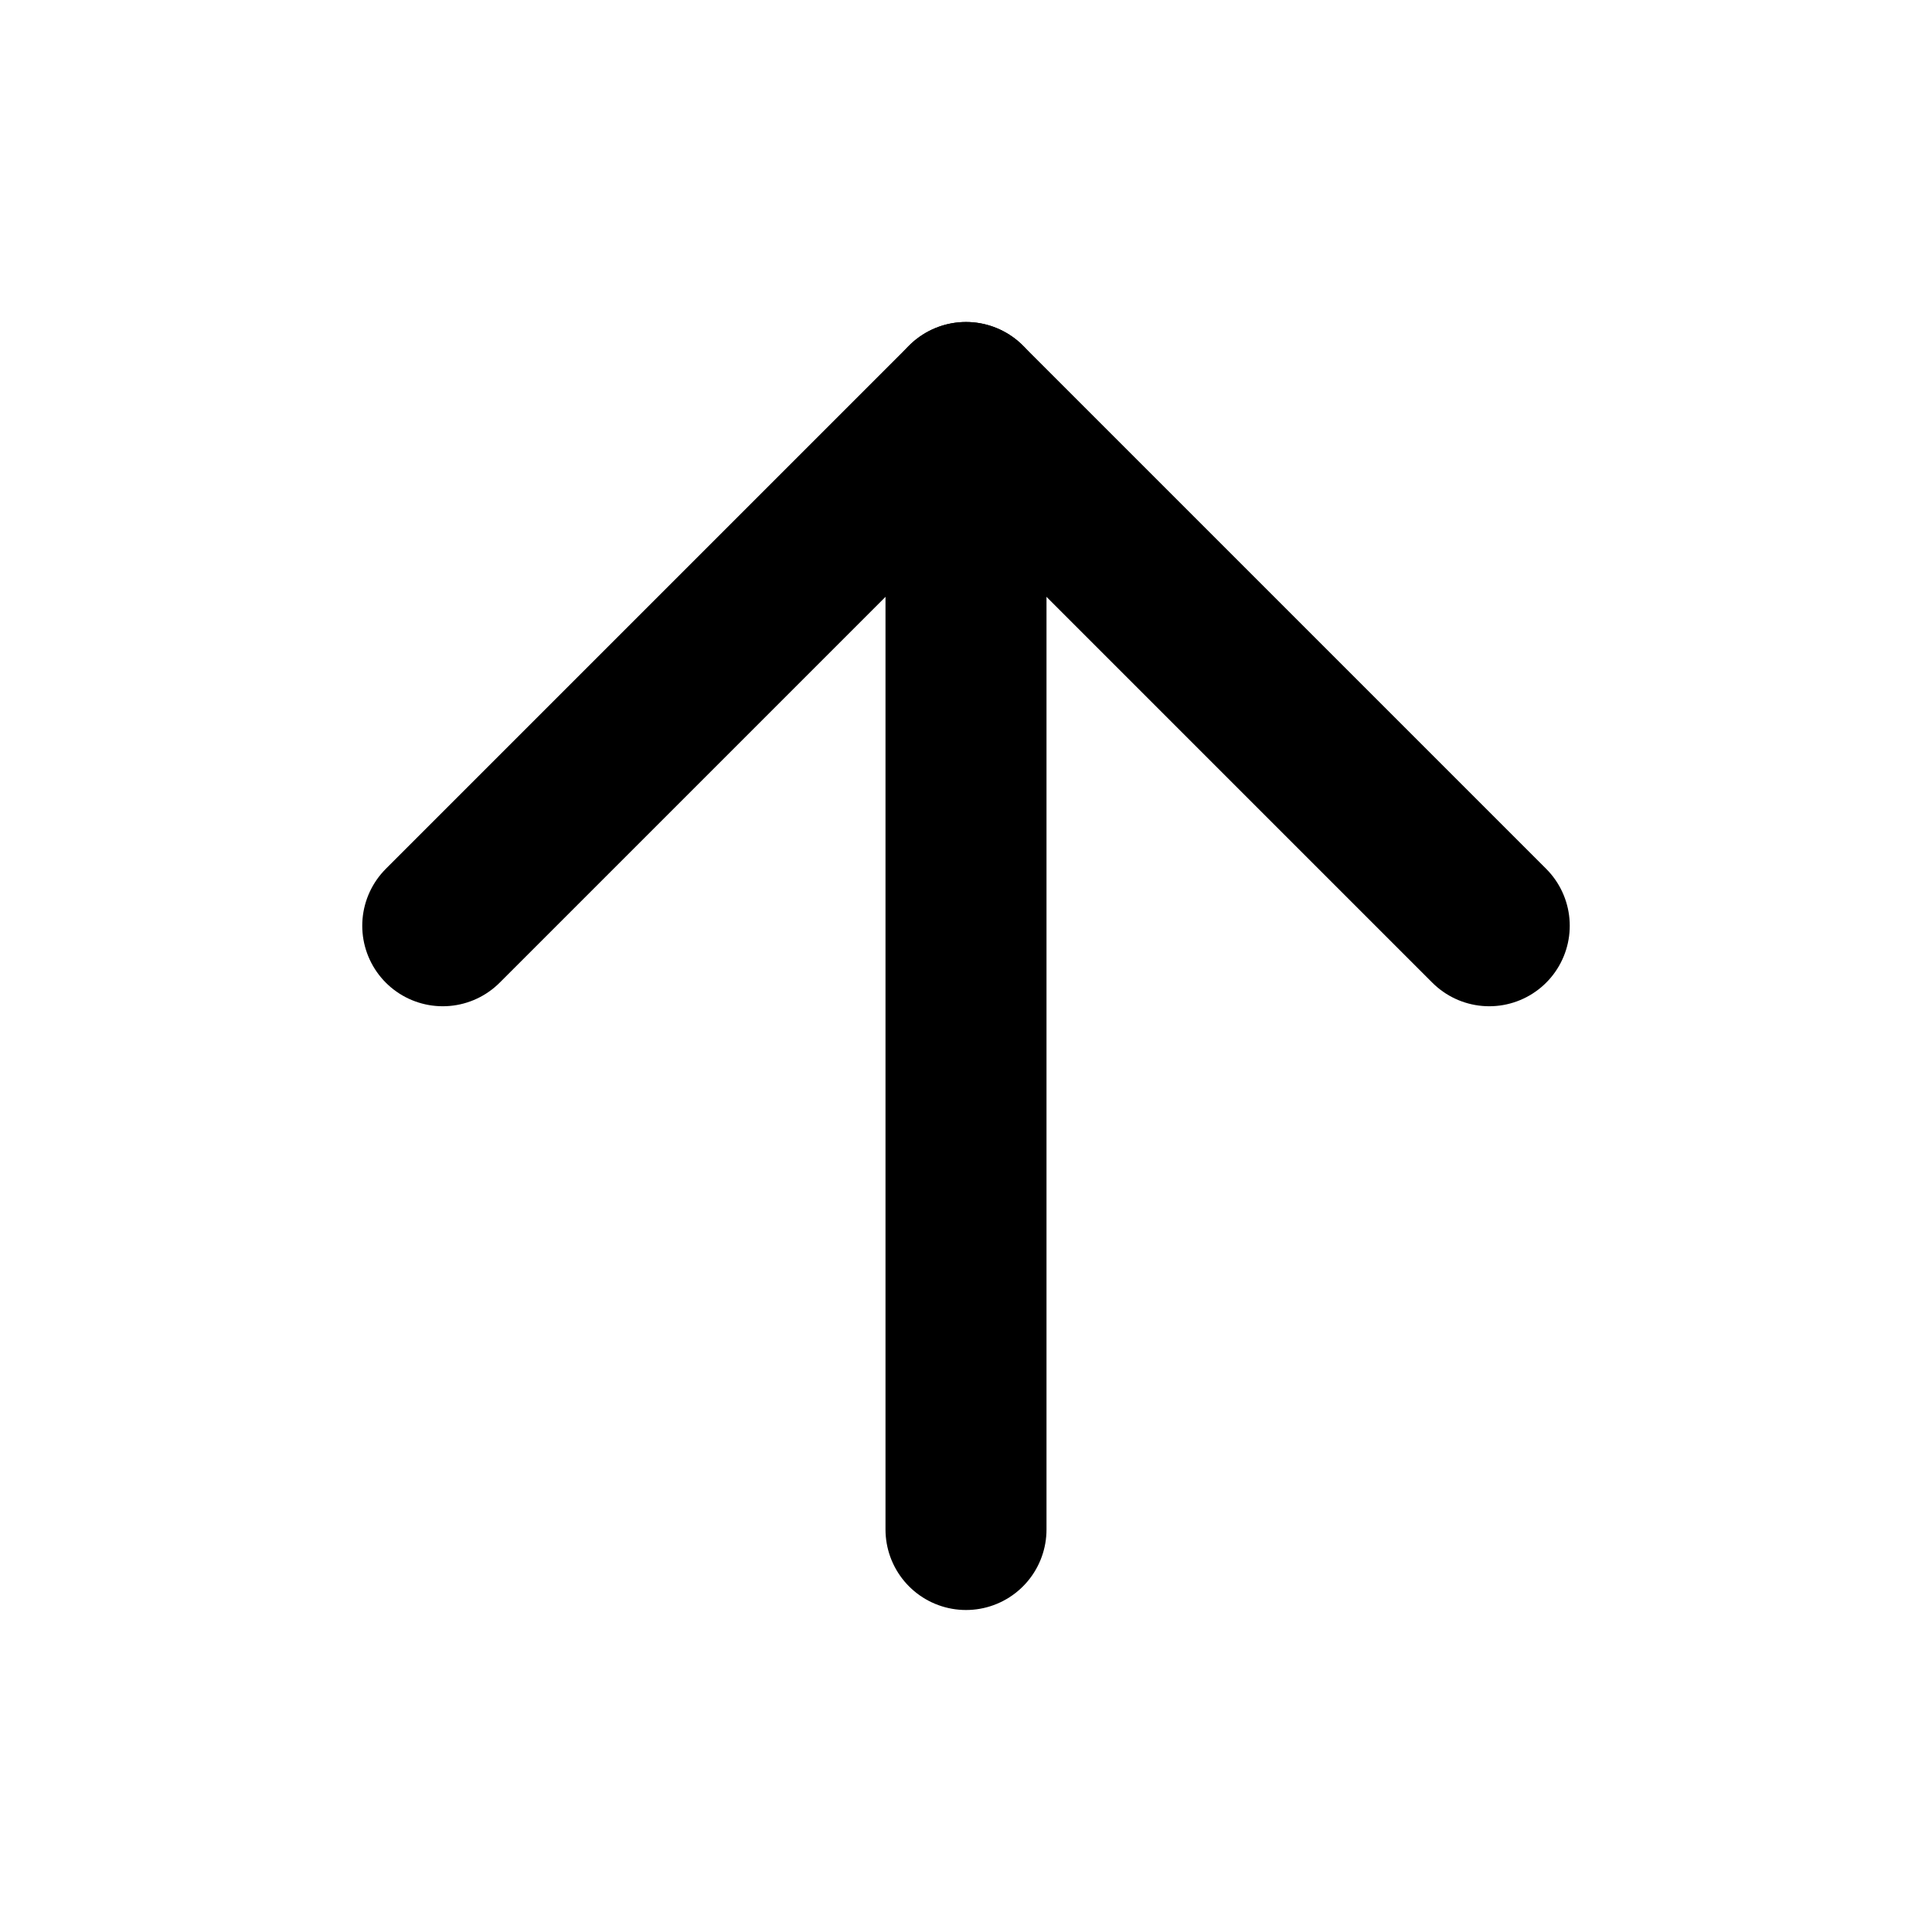
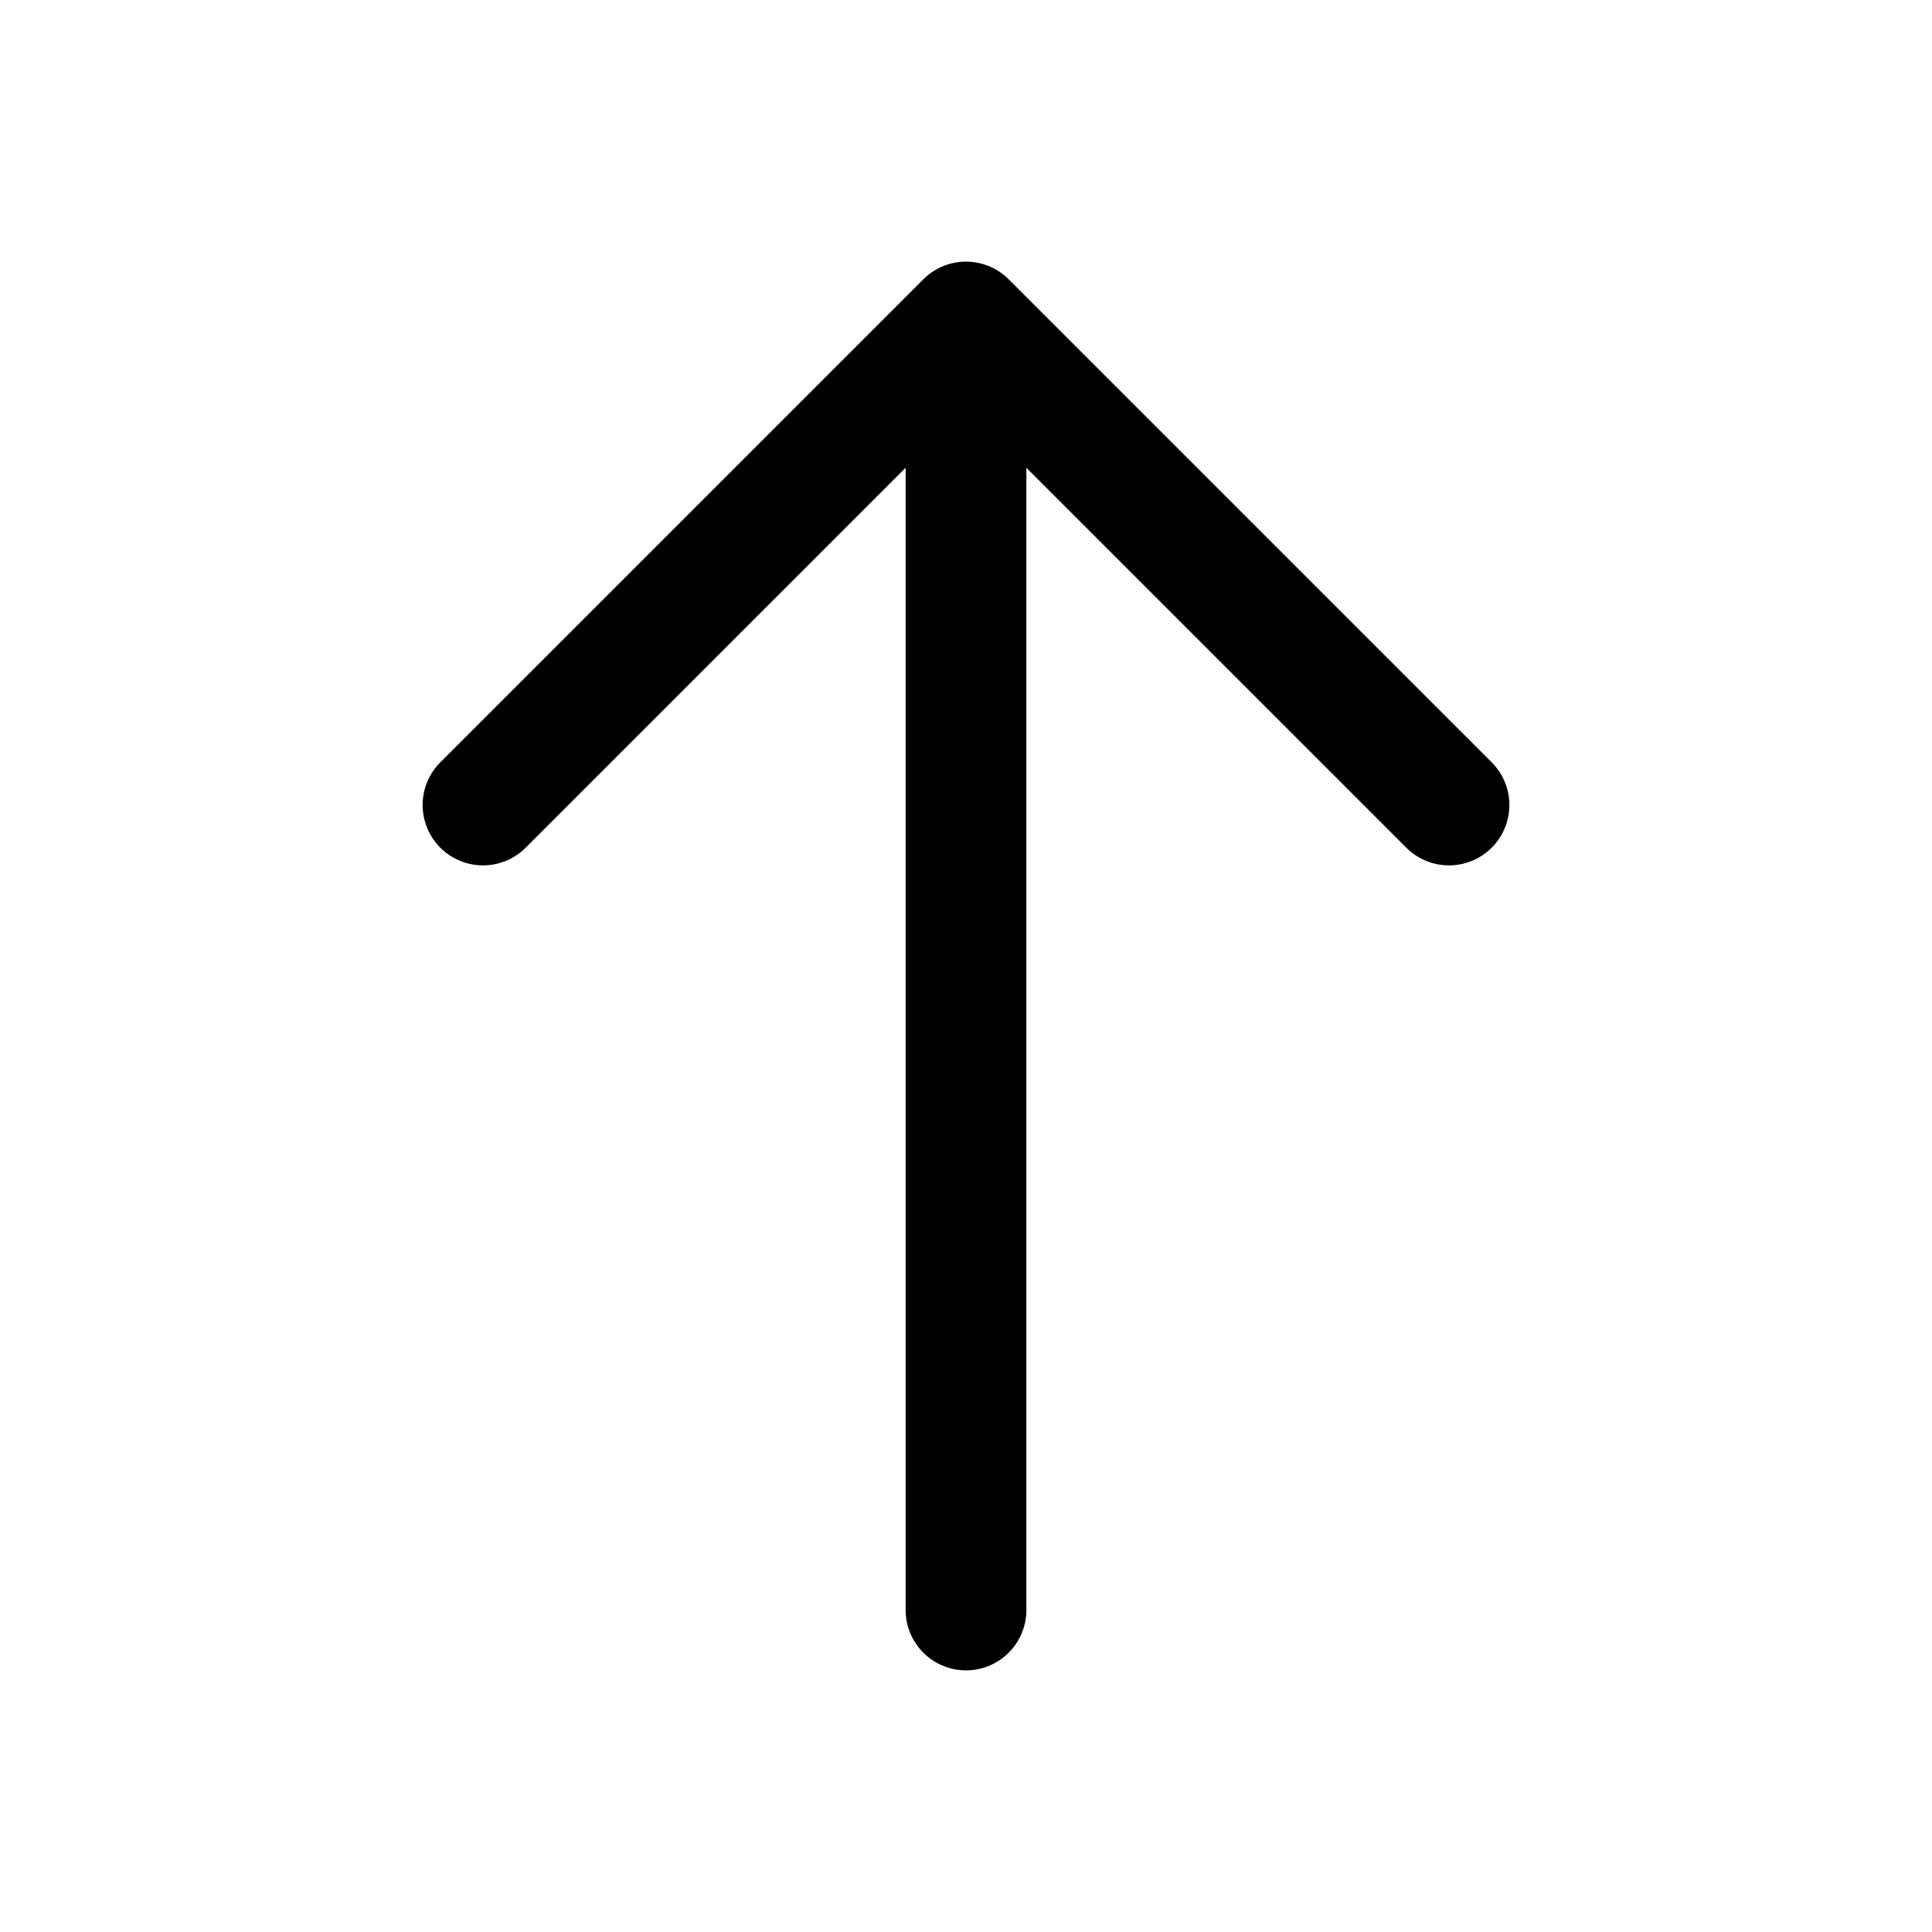
- <svg xmlns="http://www.w3.org/2000/svg" viewBox="0 0 24 24" fill="none" stroke="#000" stroke-linecap="round" stroke-linejoin="round" stroke-width="2">
-   <path d="M12 19V5" />
-   <path d="M5.5 11.5 12 5l6.5 6.5" />
+ <svg xmlns="http://www.w3.org/2000/svg" width="1em" height="1em" viewBox="0 0 24 24">
+   <path fill="none" stroke="currentColor" stroke-linecap="round" stroke-linejoin="round" stroke-width="1.5" d="M12 20V4m0 0l6 6m-6-6l-6 6" />
</svg>
